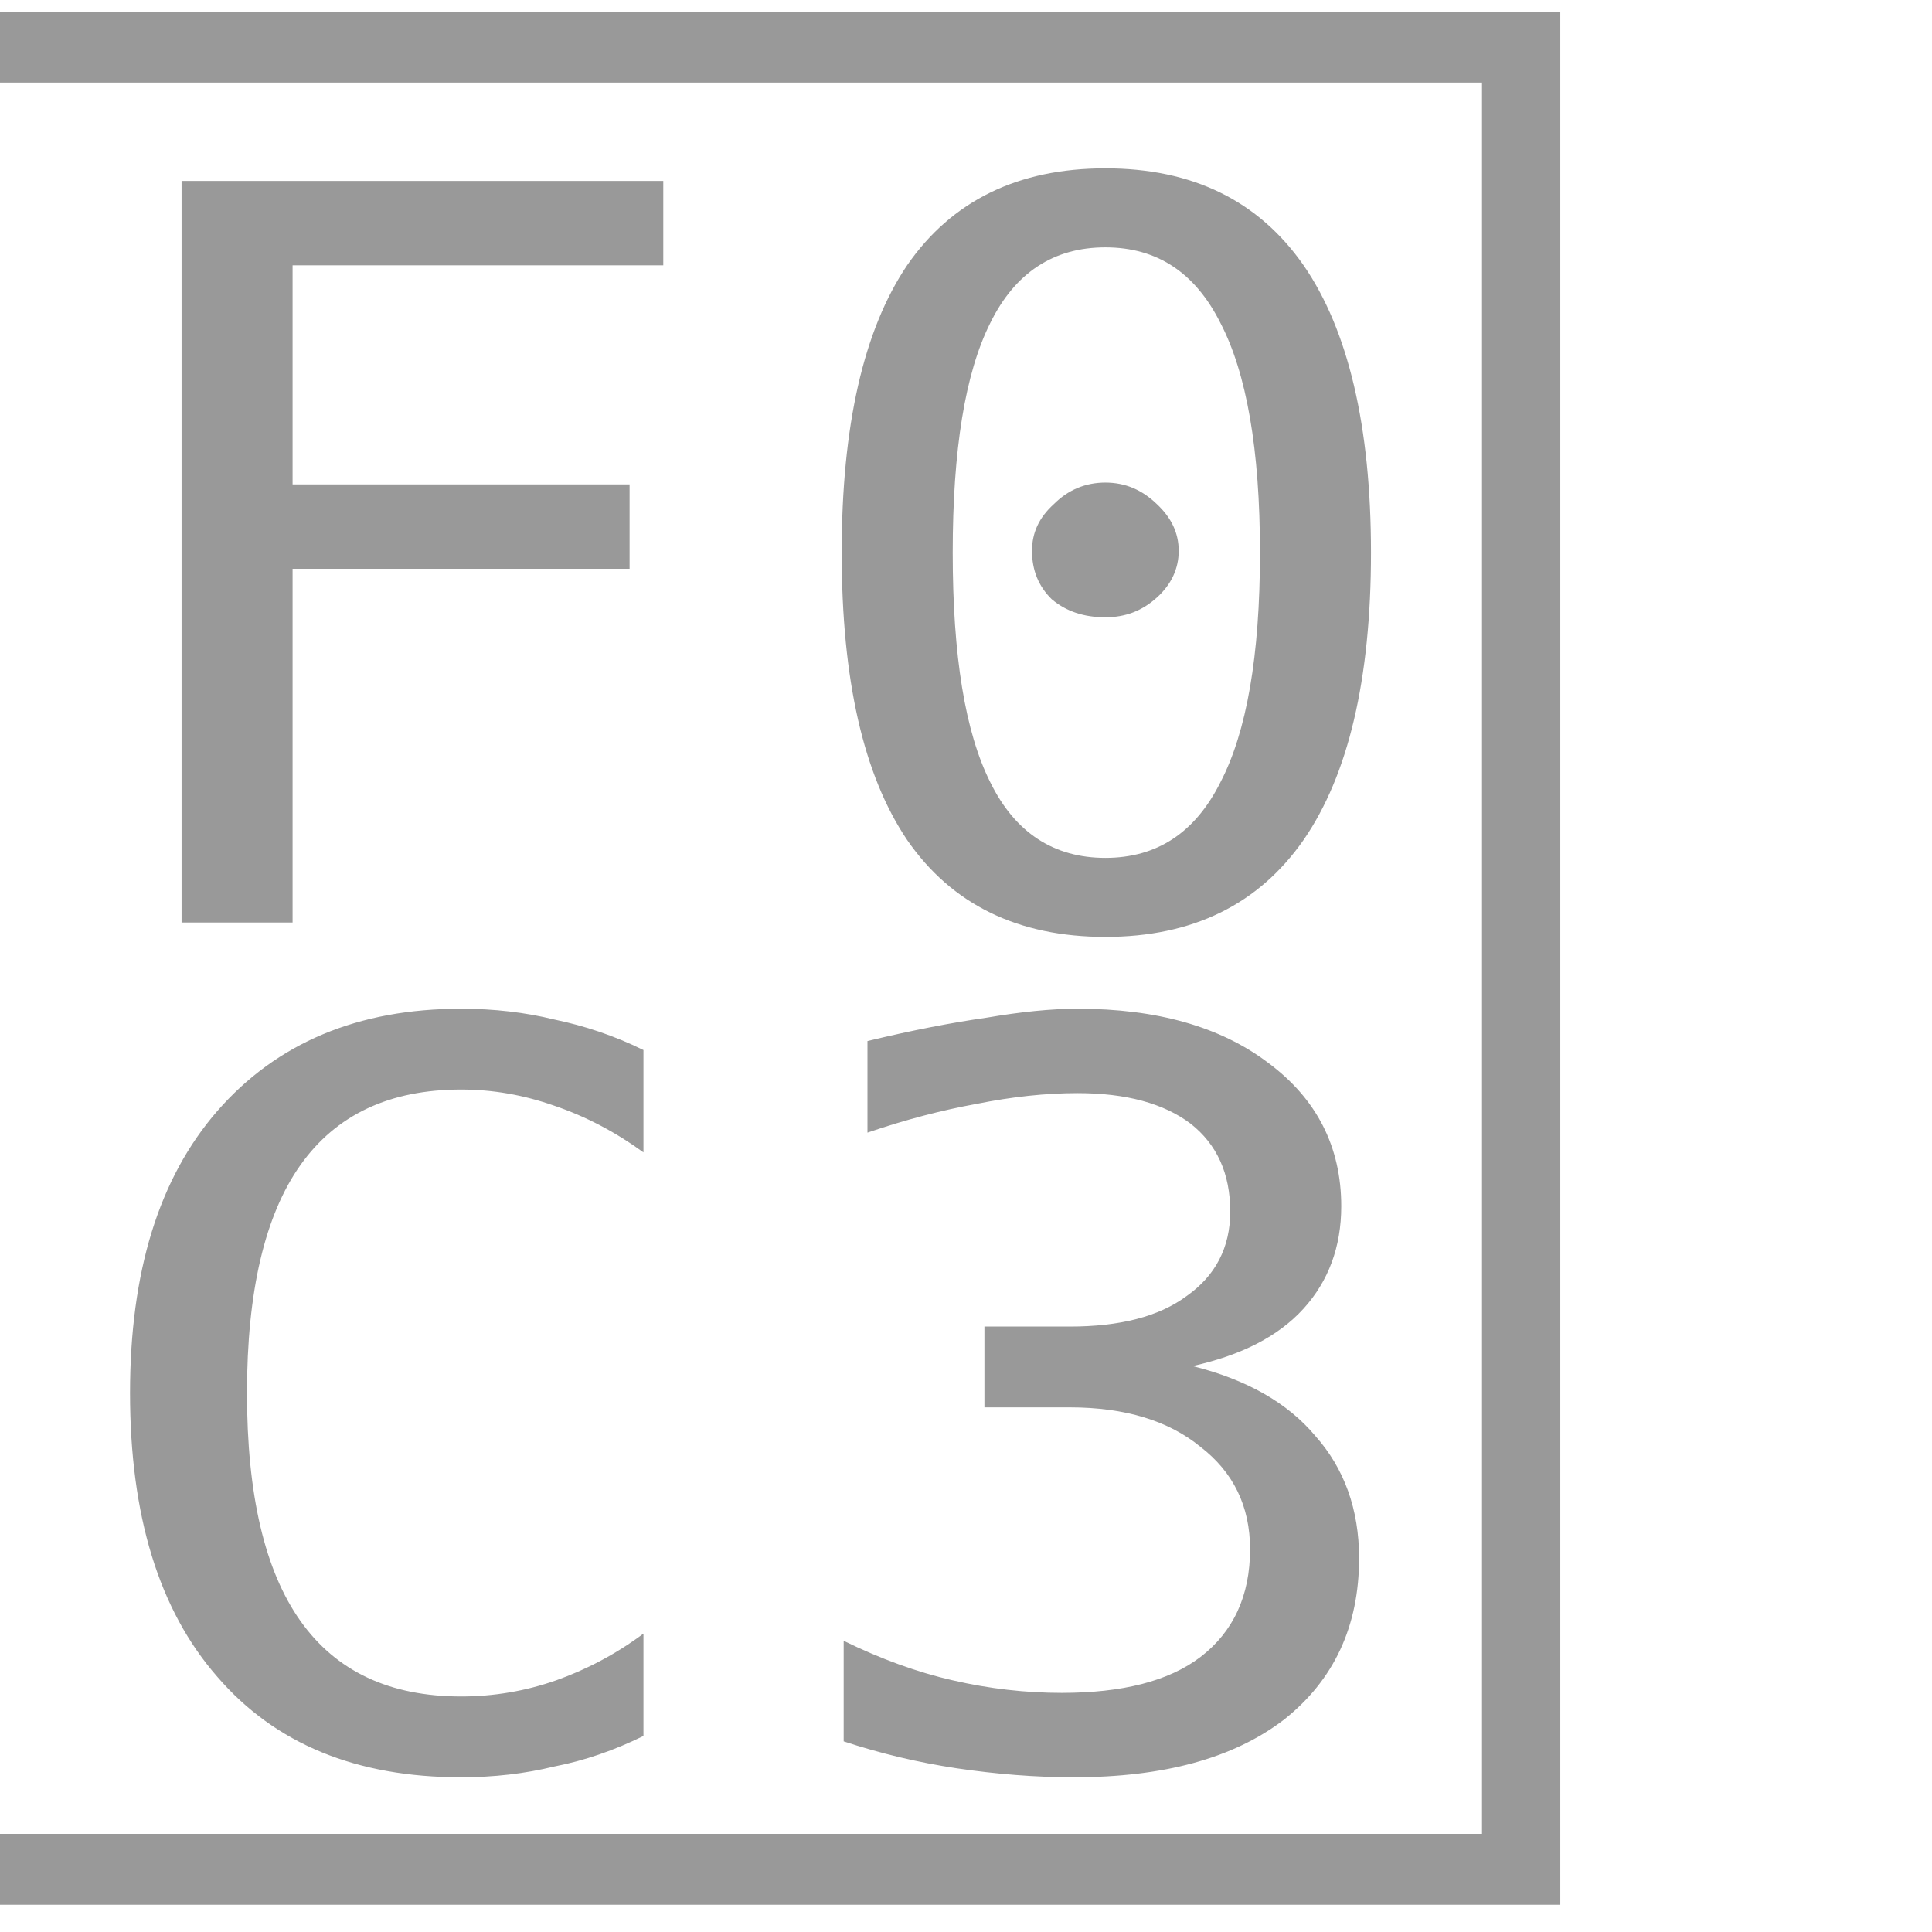
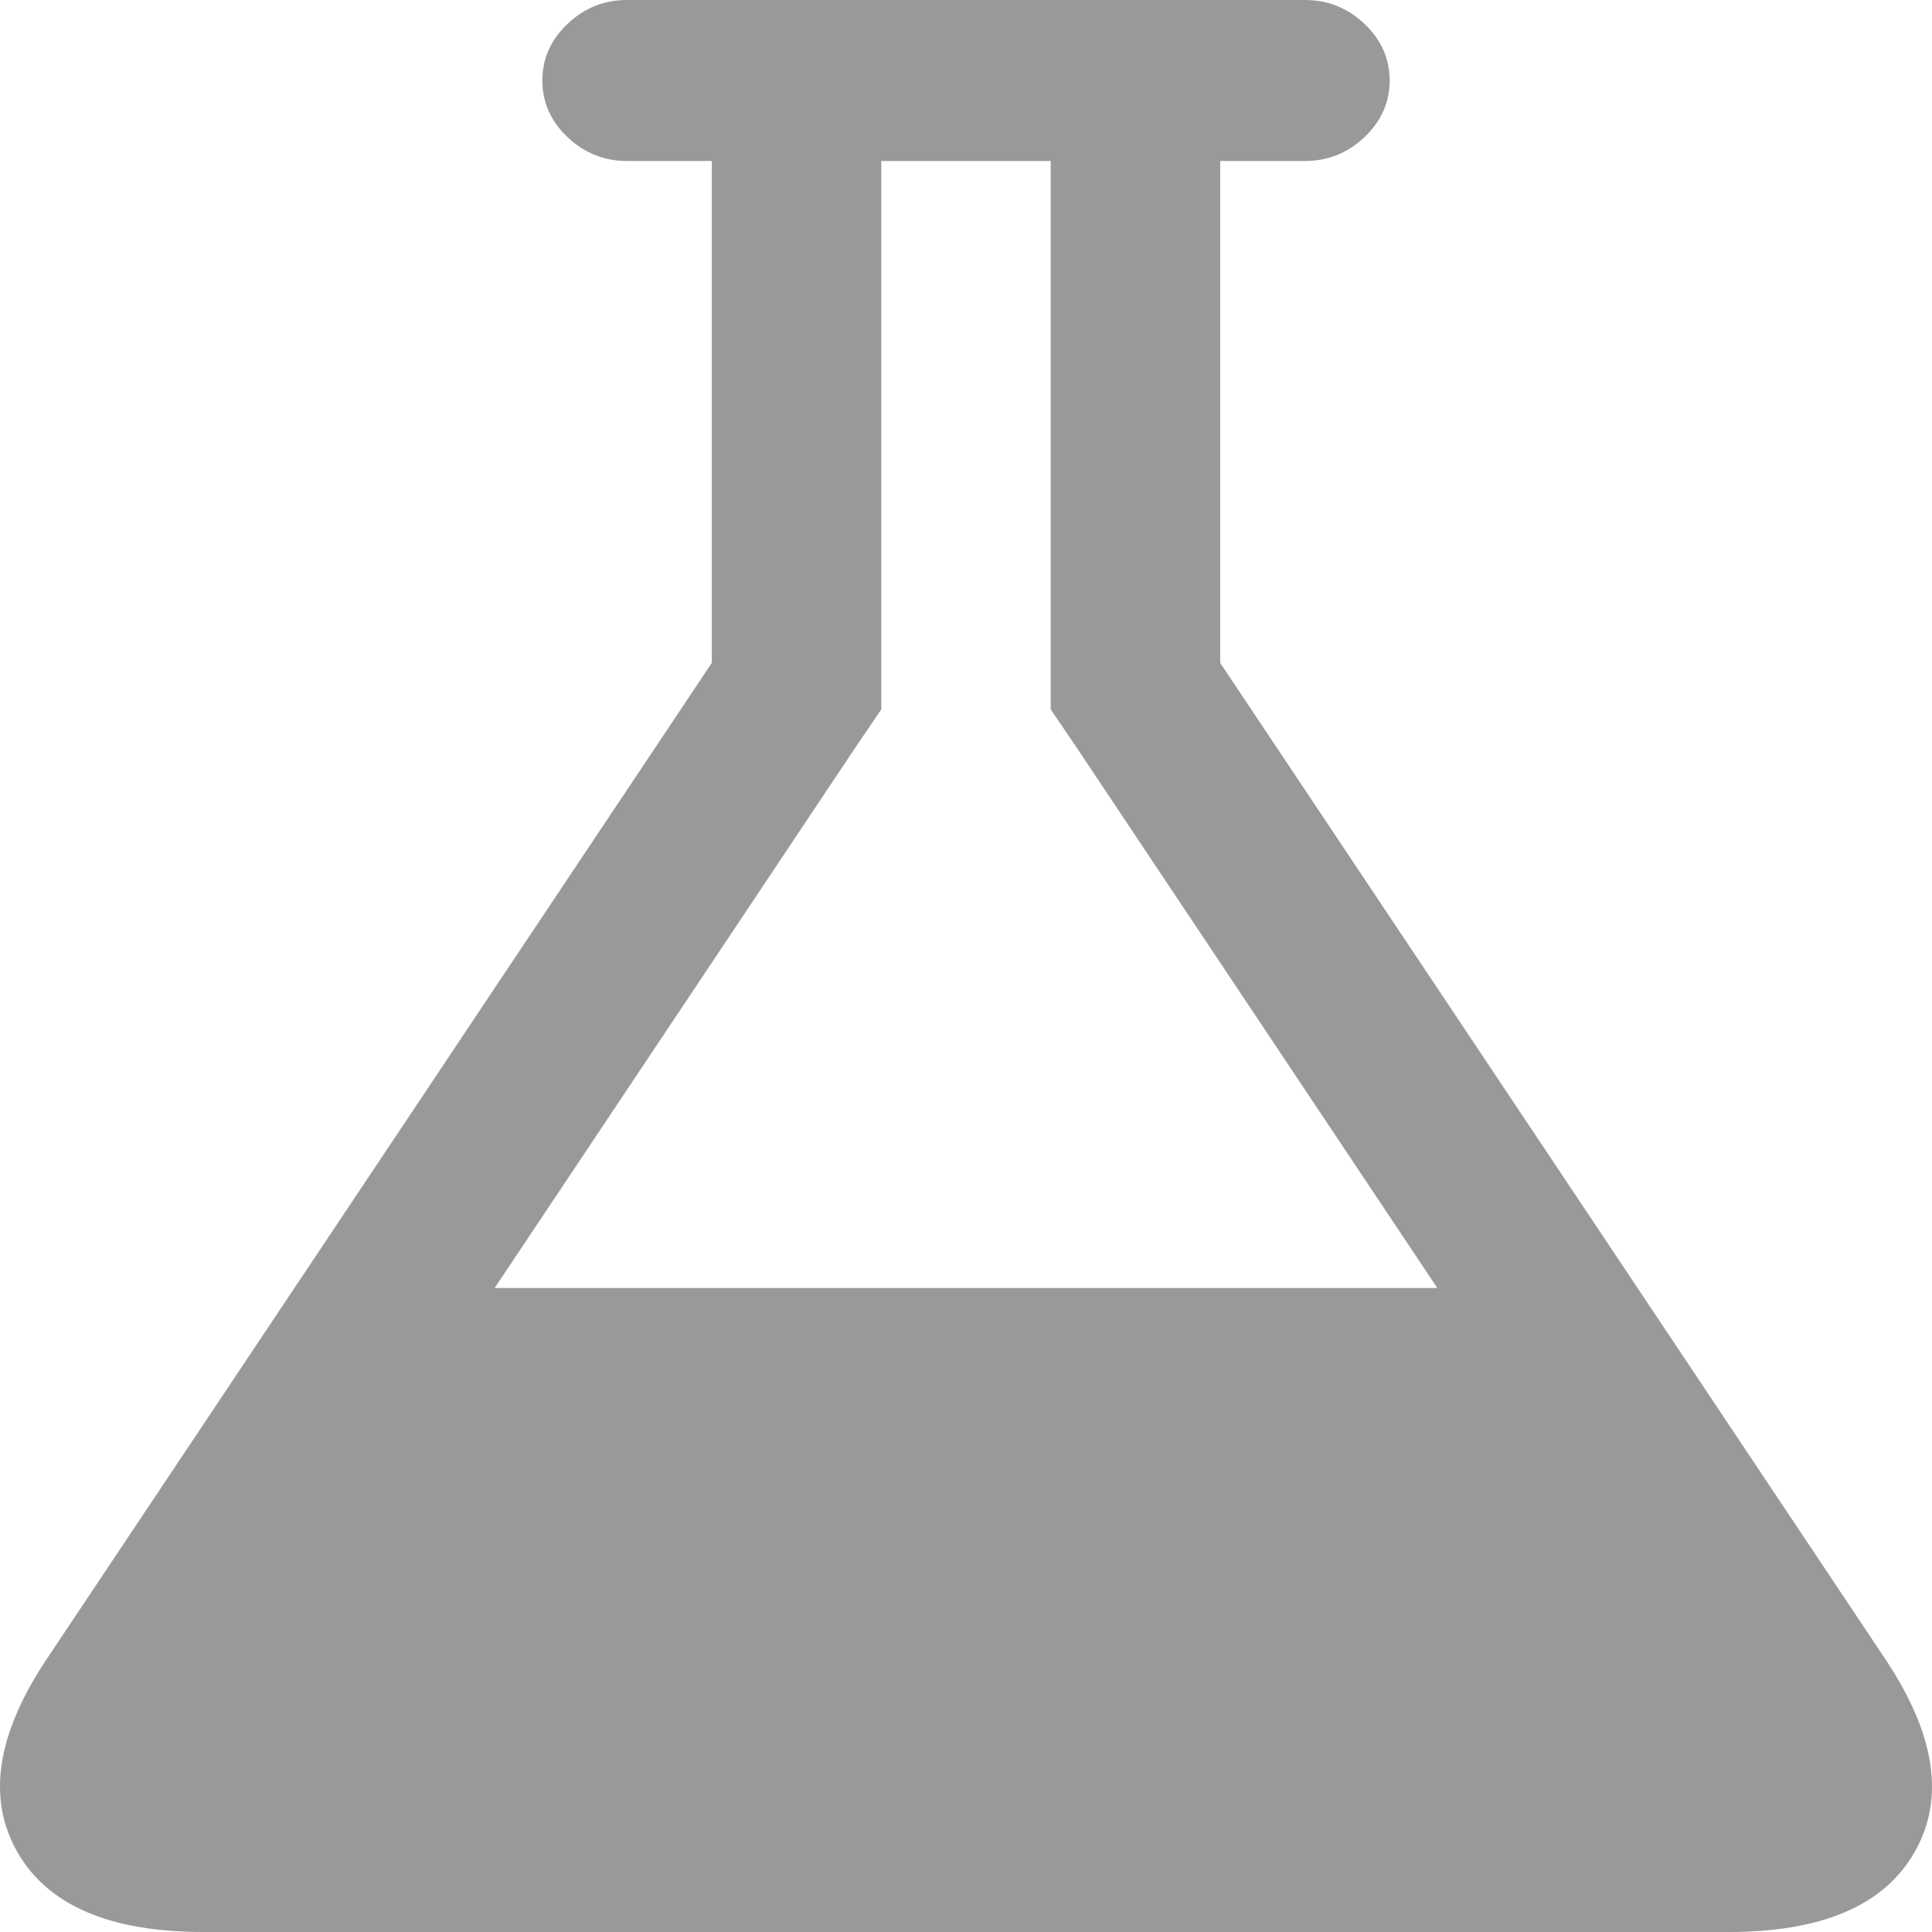
- <svg xmlns="http://www.w3.org/2000/svg" version="1.1" x="0px" y="0px" width="16px" height="16px" viewBox="-0.1 0 16 16" style="overflow:visible;enable-background:new -0.1 0 16 16;" xml:space="preserve" preserveAspectRatio="xMinYMid meet" id="svg2">
-   <defs id="defs4" />
-   <text xml:space="preserve" style="font-size:19.471px;font-style:normal;font-variant:normal;font-weight:normal;font-stretch:normal;text-align:start;line-height:125%;letter-spacing:0px;word-spacing:0px;writing-mode:lr-tb;text-anchor:start;fill:#999999;fill-opacity:1;stroke:none;font-family:FontAwesome;-inkscape-font-specification:FontAwesome;opacity:1" x="-1.516" y="15.339" id="text2987" transform="scale(1.050696,0.95175)">
-     <tspan id="tspan2989" x="-1.516" y="15.339"></tspan>
-   </text>
+ <svg xmlns="http://www.w3.org/2000/svg" viewBox="0 -256 16 16" id="svg3025" version="1.1" width="100%" height="100%">
+   <defs id="defs3033" />
+   <g transform="matrix(0.01096413,0,0,-0.01041667,-1.122157,-241.3333)" id="g3027" style="fill:#999999;fill-opacity:1">
+     <path d="M 1527,88 Q 1583,-1 1548.5,-64.5 1514,-128 1408,-128 H 256 Q 150,-128 115.5,-64.5 81,-1 137,88 l 503,793 v 399 h -64 q -26,0 -45,19 -19,19 -19,45 0,26 19,45 19,19 45,19 h 512 q 26,0 45,-19 19,-19 19,-45 0,-26 -19,-45 -19,-19 -45,-19 h -64 V 881 z M 748,813 476,384 h 712 l -272,429 -20,31 v 37 399 H 768 V 881 844 z" id="path3029" style="fill:#999999;fill-opacity:1" />
+   </g>
</svg>
